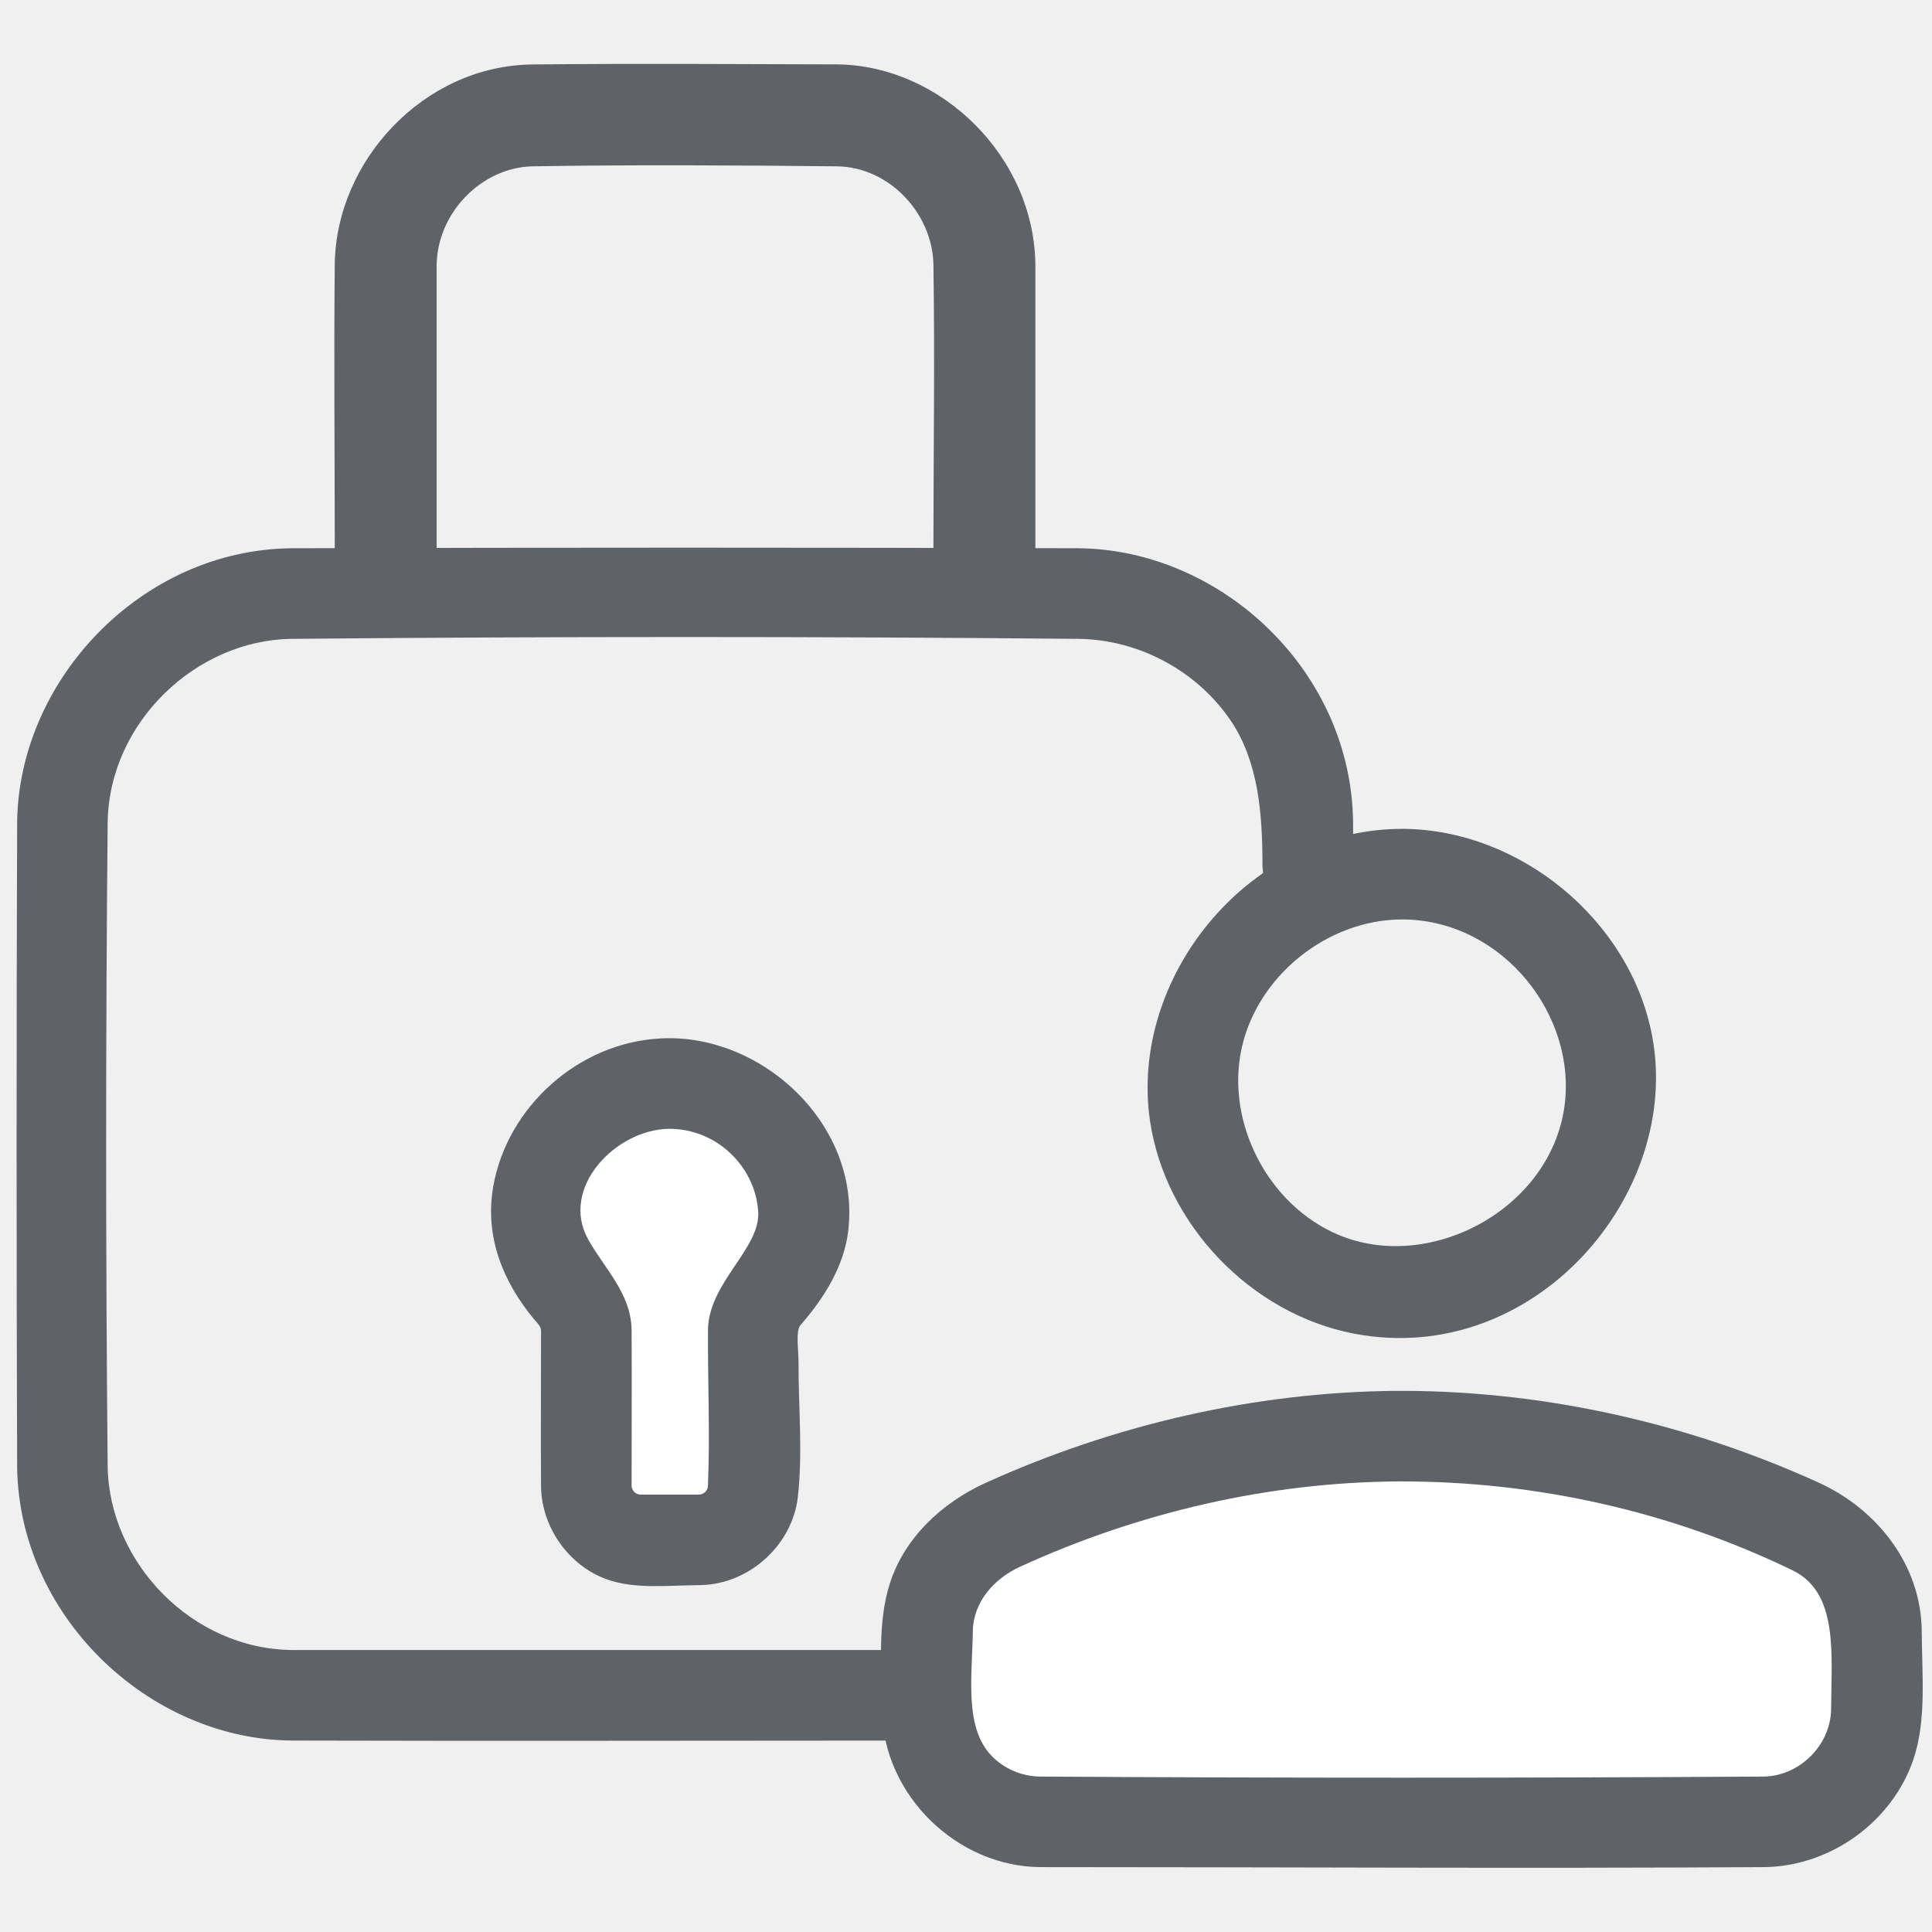
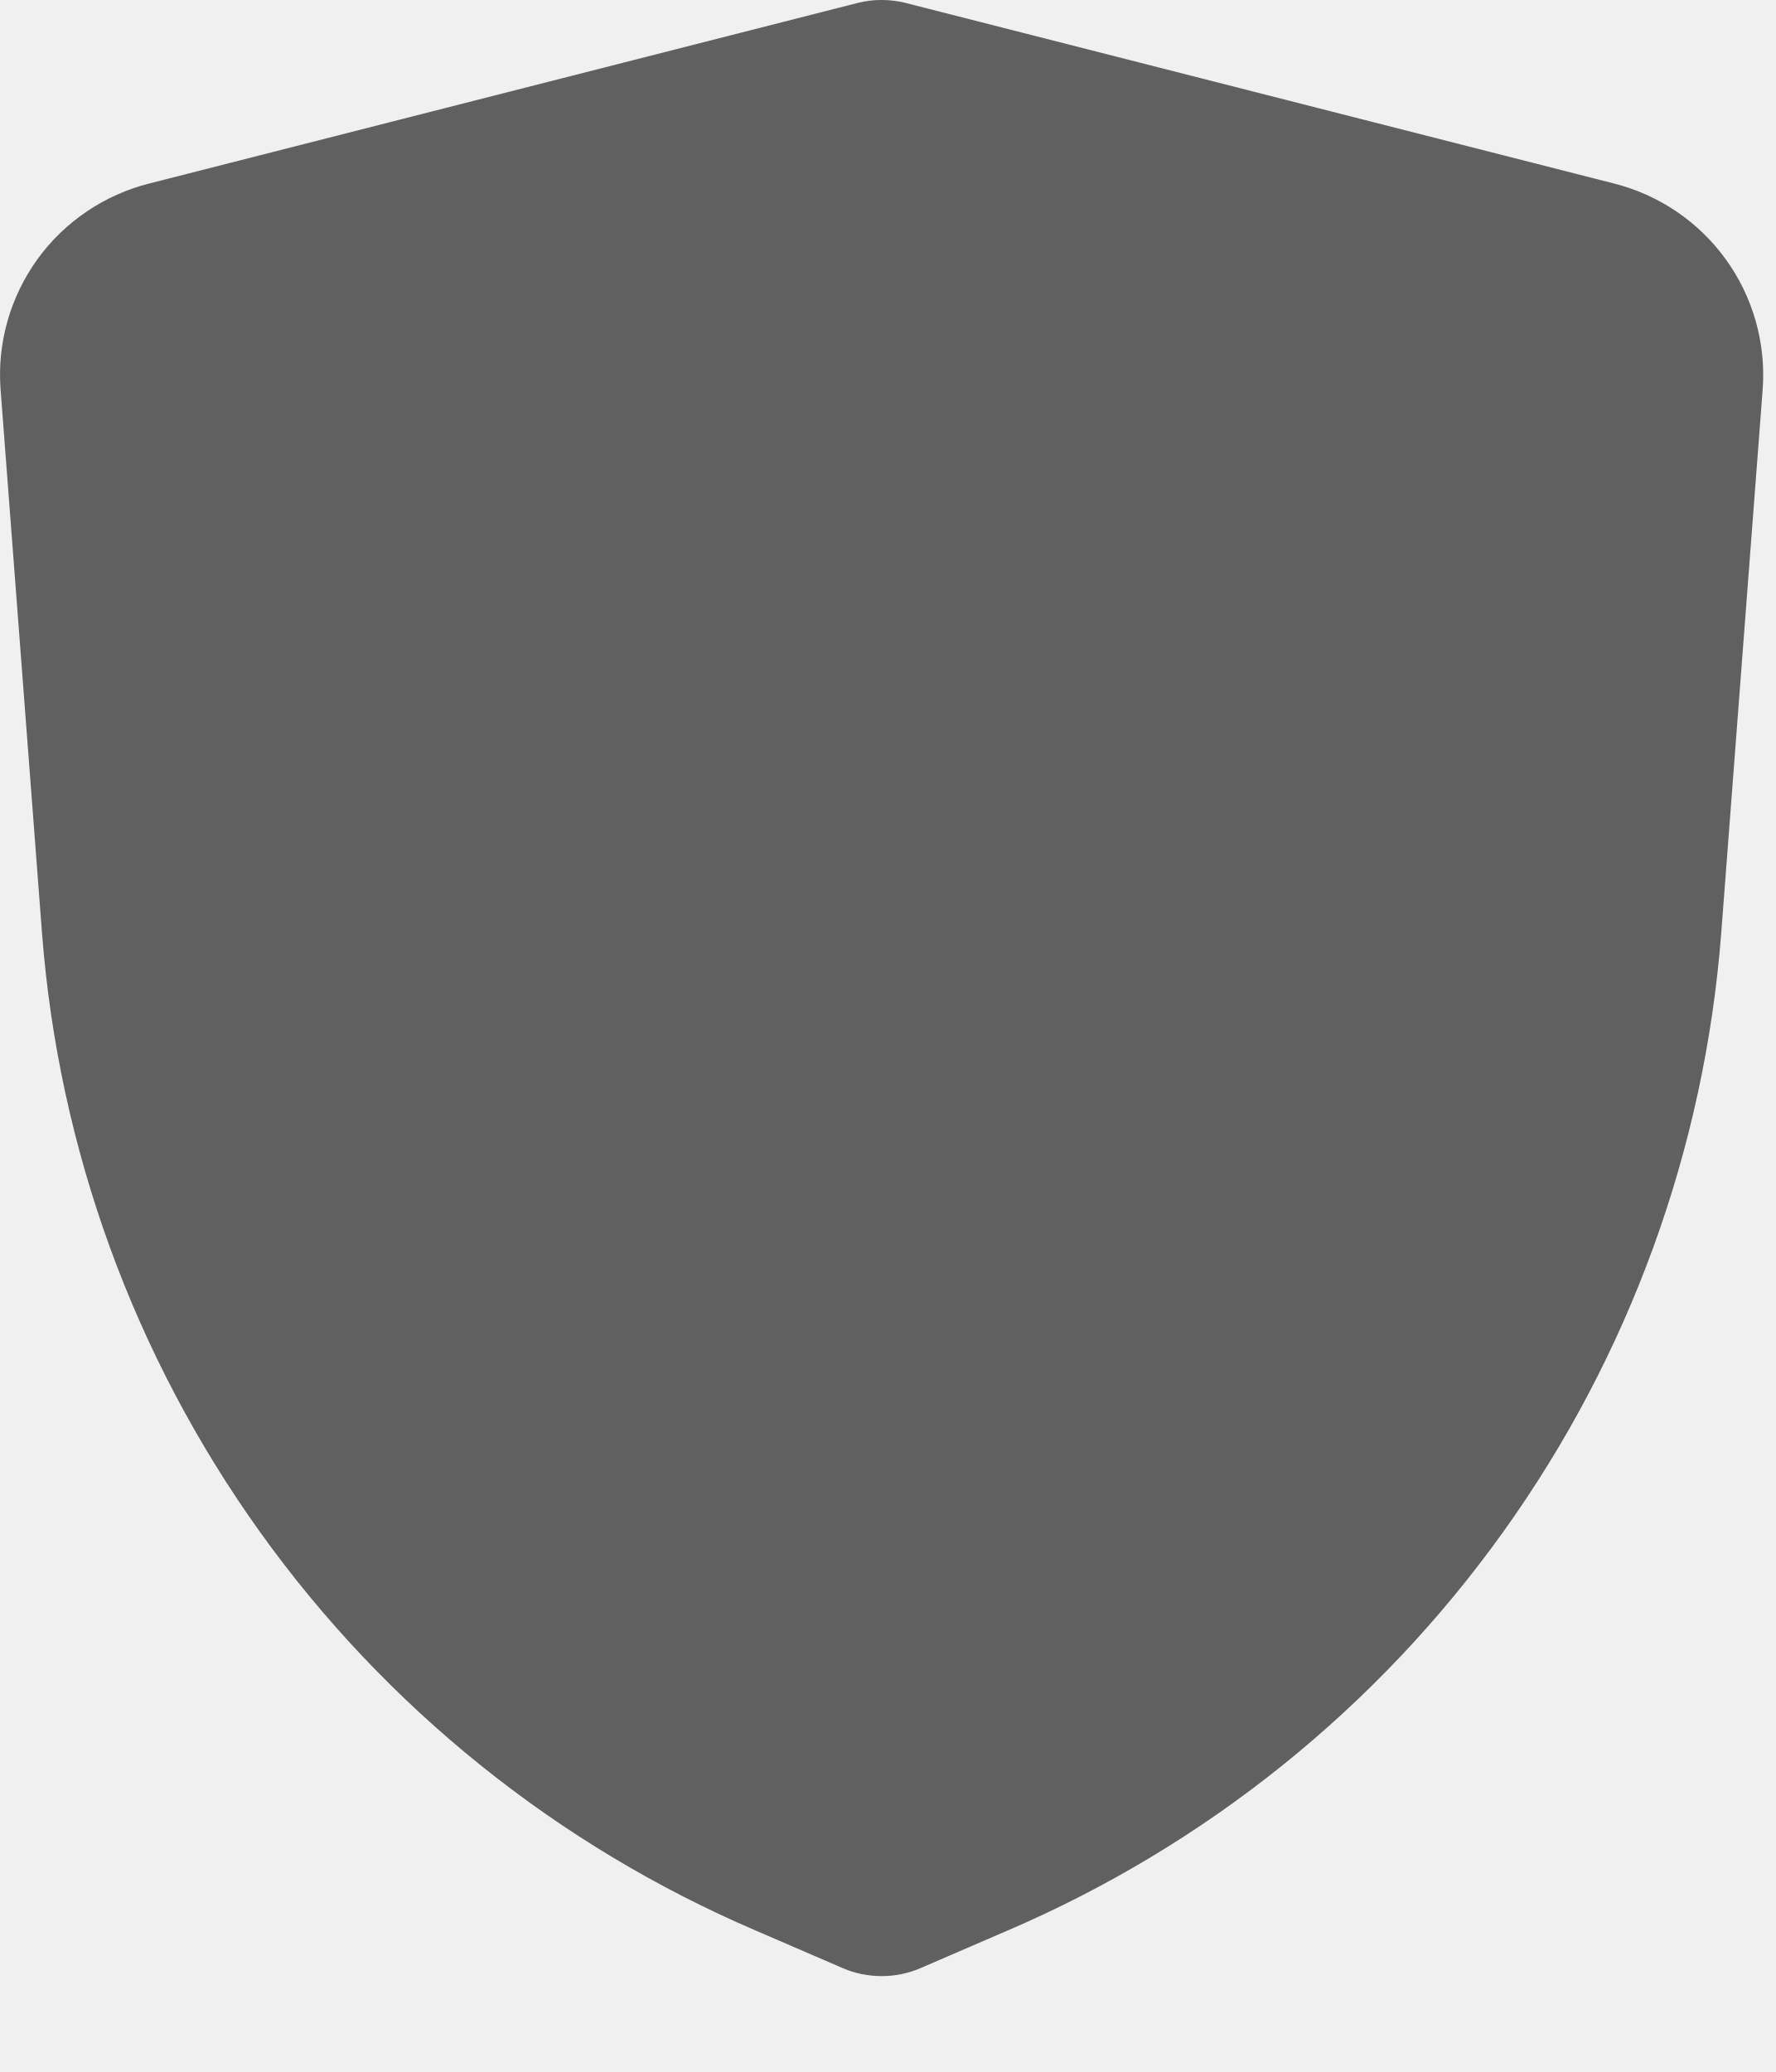
- <svg xmlns="http://www.w3.org/2000/svg" width="22" height="22" viewBox="0 0 22 22" fill="none">
-   <g clip-path="url(#clip0_0_2347)">
-     <path d="M9.532 0.733C10.714 0.745 11.786 1.786 11.79 3.031V6.284H10.629C10.629 5.192 10.646 4.101 10.629 3.01C10.617 2.431 10.128 1.903 9.532 1.894C8.375 1.882 7.219 1.875 6.062 1.894C5.486 1.907 4.977 2.421 4.972 3.025V6.284H3.812C3.812 5.19 3.801 4.096 3.812 3.003C3.83 1.832 4.82 0.753 6.055 0.734C7.214 0.722 8.373 0.73 9.532 0.733Z" fill="#5F6368" />
-     <path d="M12.281 6.243C13.905 6.258 15.402 7.642 15.408 9.388V9.86C15.386 10.265 14.863 10.527 14.547 10.243C14.444 10.15 14.388 10.081 14.376 9.86C14.376 9.277 14.333 8.684 14.021 8.216C13.643 7.649 12.98 7.285 12.288 7.275C9.297 7.247 6.305 7.247 3.314 7.275C2.234 7.291 1.244 8.223 1.226 9.363C1.203 11.809 1.203 14.255 1.226 16.7C1.243 17.789 2.183 18.785 3.341 18.789H10.561C10.91 18.807 10.972 18.96 11.032 19.095C11.168 19.402 10.927 19.801 10.561 19.82C8.147 19.82 5.734 19.827 3.321 19.82C1.687 19.805 0.21 18.395 0.195 16.694C0.187 14.252 0.187 11.811 0.195 9.37C0.21 7.749 1.605 6.259 3.321 6.243C6.308 6.234 9.294 6.234 12.281 6.243Z" fill="#5F6368" />
-     <path fill-rule="evenodd" clip-rule="evenodd" d="M6.677 15.153C6.677 15.005 6.624 14.862 6.527 14.751C6.309 14.501 6.102 14.194 6.102 13.863C6.102 13.021 6.785 12.338 7.627 12.338C8.469 12.338 9.152 13.021 9.152 13.863C9.152 14.194 8.945 14.501 8.727 14.751C8.63 14.863 8.577 15.005 8.577 15.153C8.577 15.549 8.577 16.355 8.577 16.919C8.577 17.259 8.301 17.535 7.961 17.535C7.747 17.535 7.507 17.535 7.293 17.535C6.953 17.535 6.677 17.259 6.677 16.919C6.677 16.355 6.677 15.549 6.677 15.153Z" fill="white" />
-     <path d="M7.653 11.822C8.775 11.844 9.81 12.873 9.656 14.039C9.605 14.421 9.39 14.769 9.139 15.062C9.13 15.073 9.12 15.083 9.111 15.095C9.06 15.168 9.093 15.36 9.093 15.517C9.092 16.028 9.142 16.546 9.085 17.048C9.024 17.586 8.54 18.039 7.976 18.05C7.609 18.052 7.227 18.1 6.903 17.982C6.477 17.825 6.17 17.396 6.161 16.933C6.157 16.34 6.161 15.748 6.161 15.155C6.161 15.102 6.116 15.064 6.08 15.021C5.736 14.605 5.513 14.09 5.618 13.503C5.778 12.608 6.582 11.873 7.522 11.825C7.559 11.823 7.564 11.822 7.653 11.822ZM7.614 12.854C7.006 12.865 6.372 13.529 6.698 14.114C6.884 14.447 7.185 14.728 7.192 15.14C7.196 15.733 7.192 16.325 7.192 16.917C7.192 16.972 7.238 17.018 7.291 17.019C7.514 17.02 7.737 17.019 7.959 17.019C8.012 17.019 8.058 16.976 8.061 16.924C8.087 16.331 8.058 15.737 8.062 15.14C8.071 14.603 8.661 14.215 8.634 13.798C8.602 13.288 8.164 12.85 7.614 12.854Z" fill="#5F6368" />
-     <path fill-rule="evenodd" clip-rule="evenodd" d="M21.368 18.579C21.368 18.083 21.083 17.631 20.636 17.417C17.671 16.022 14.374 15.975 11.295 17.422C10.848 17.635 10.563 18.086 10.563 18.581C10.559 18.85 10.559 19.158 10.559 19.456C10.559 20.168 11.136 20.745 11.848 20.745C13.928 20.745 17.999 20.745 20.079 20.745C20.791 20.745 21.368 20.168 21.368 19.456C21.368 19.157 21.368 18.848 21.368 18.579Z" fill="white" />
-     <path d="M16.009 15.838C17.627 15.846 19.241 16.215 20.71 16.883C21.375 17.186 21.872 17.816 21.883 18.563C21.885 19.069 21.94 19.585 21.788 20.035C21.551 20.735 20.858 21.247 20.101 21.261C17.349 21.278 14.597 21.261 11.845 21.261C10.906 21.255 10.061 20.453 10.043 19.479C10.039 18.984 9.99 18.476 10.133 18.031C10.299 17.512 10.722 17.114 11.225 16.885C12.684 16.224 14.286 15.852 15.893 15.838C15.932 15.838 15.97 15.838 16.009 15.838ZM15.935 16.869C14.449 16.877 12.969 17.221 11.617 17.84C11.317 17.977 11.085 18.244 11.078 18.567C11.071 19.092 10.975 19.678 11.3 20.003C11.441 20.144 11.636 20.226 11.837 20.23C14.587 20.247 17.338 20.247 20.088 20.23C20.487 20.222 20.843 19.88 20.851 19.466C20.855 18.831 20.935 18.141 20.419 17.885C19.037 17.214 17.501 16.866 15.935 16.869Z" fill="#5F6368" />
-     <path d="M15.983 9.438C17.308 9.451 18.559 10.473 18.812 11.79C19.159 13.599 17.467 15.579 15.416 15.186C14.247 14.961 13.269 13.945 13.095 12.761C12.86 11.154 14.178 9.477 15.908 9.439C15.933 9.439 15.958 9.438 15.983 9.438ZM15.952 10.47C15.107 10.478 14.312 11.118 14.136 11.95C13.959 12.79 14.443 13.723 15.238 14.06C16.274 14.498 17.642 13.779 17.813 12.611C17.964 11.576 17.125 10.495 16.001 10.47C15.984 10.47 15.968 10.47 15.952 10.47Z" fill="#5F6368" />
-   </g>
-   <defs>
-     <clipPath id="clip0_0_2347">
-       <rect width="22" height="22" fill="white" />
-     </clipPath>
-   </defs>
+ <svg xmlns="http://www.w3.org/2000/svg" width="18" height="21" viewBox="0 0 18 21" fill="none">
+   <path d="M16.356 1.859L9.176 0.029C9.018 -0.01 8.853 -0.01 8.696 0.029L1.516 1.859C1.058 1.974 0.655 2.246 0.379 2.628C0.103 3.011 -0.03 3.479 0.006 3.949L0.426 9.459C0.594 11.645 1.358 13.743 2.634 15.525C3.91 17.308 5.65 18.706 7.666 19.569L8.546 19.949C8.669 20.002 8.802 20.028 8.936 20.028C9.07 20.028 9.202 20.002 9.326 19.949L10.206 19.569C12.221 18.706 13.961 17.308 15.237 15.525C16.514 13.743 17.277 11.645 17.446 9.459L17.866 3.949C17.901 3.479 17.769 3.011 17.492 2.628C17.216 2.246 16.813 1.974 16.356 1.859Z" fill="black" fill-opacity="0.6" />
</svg>
